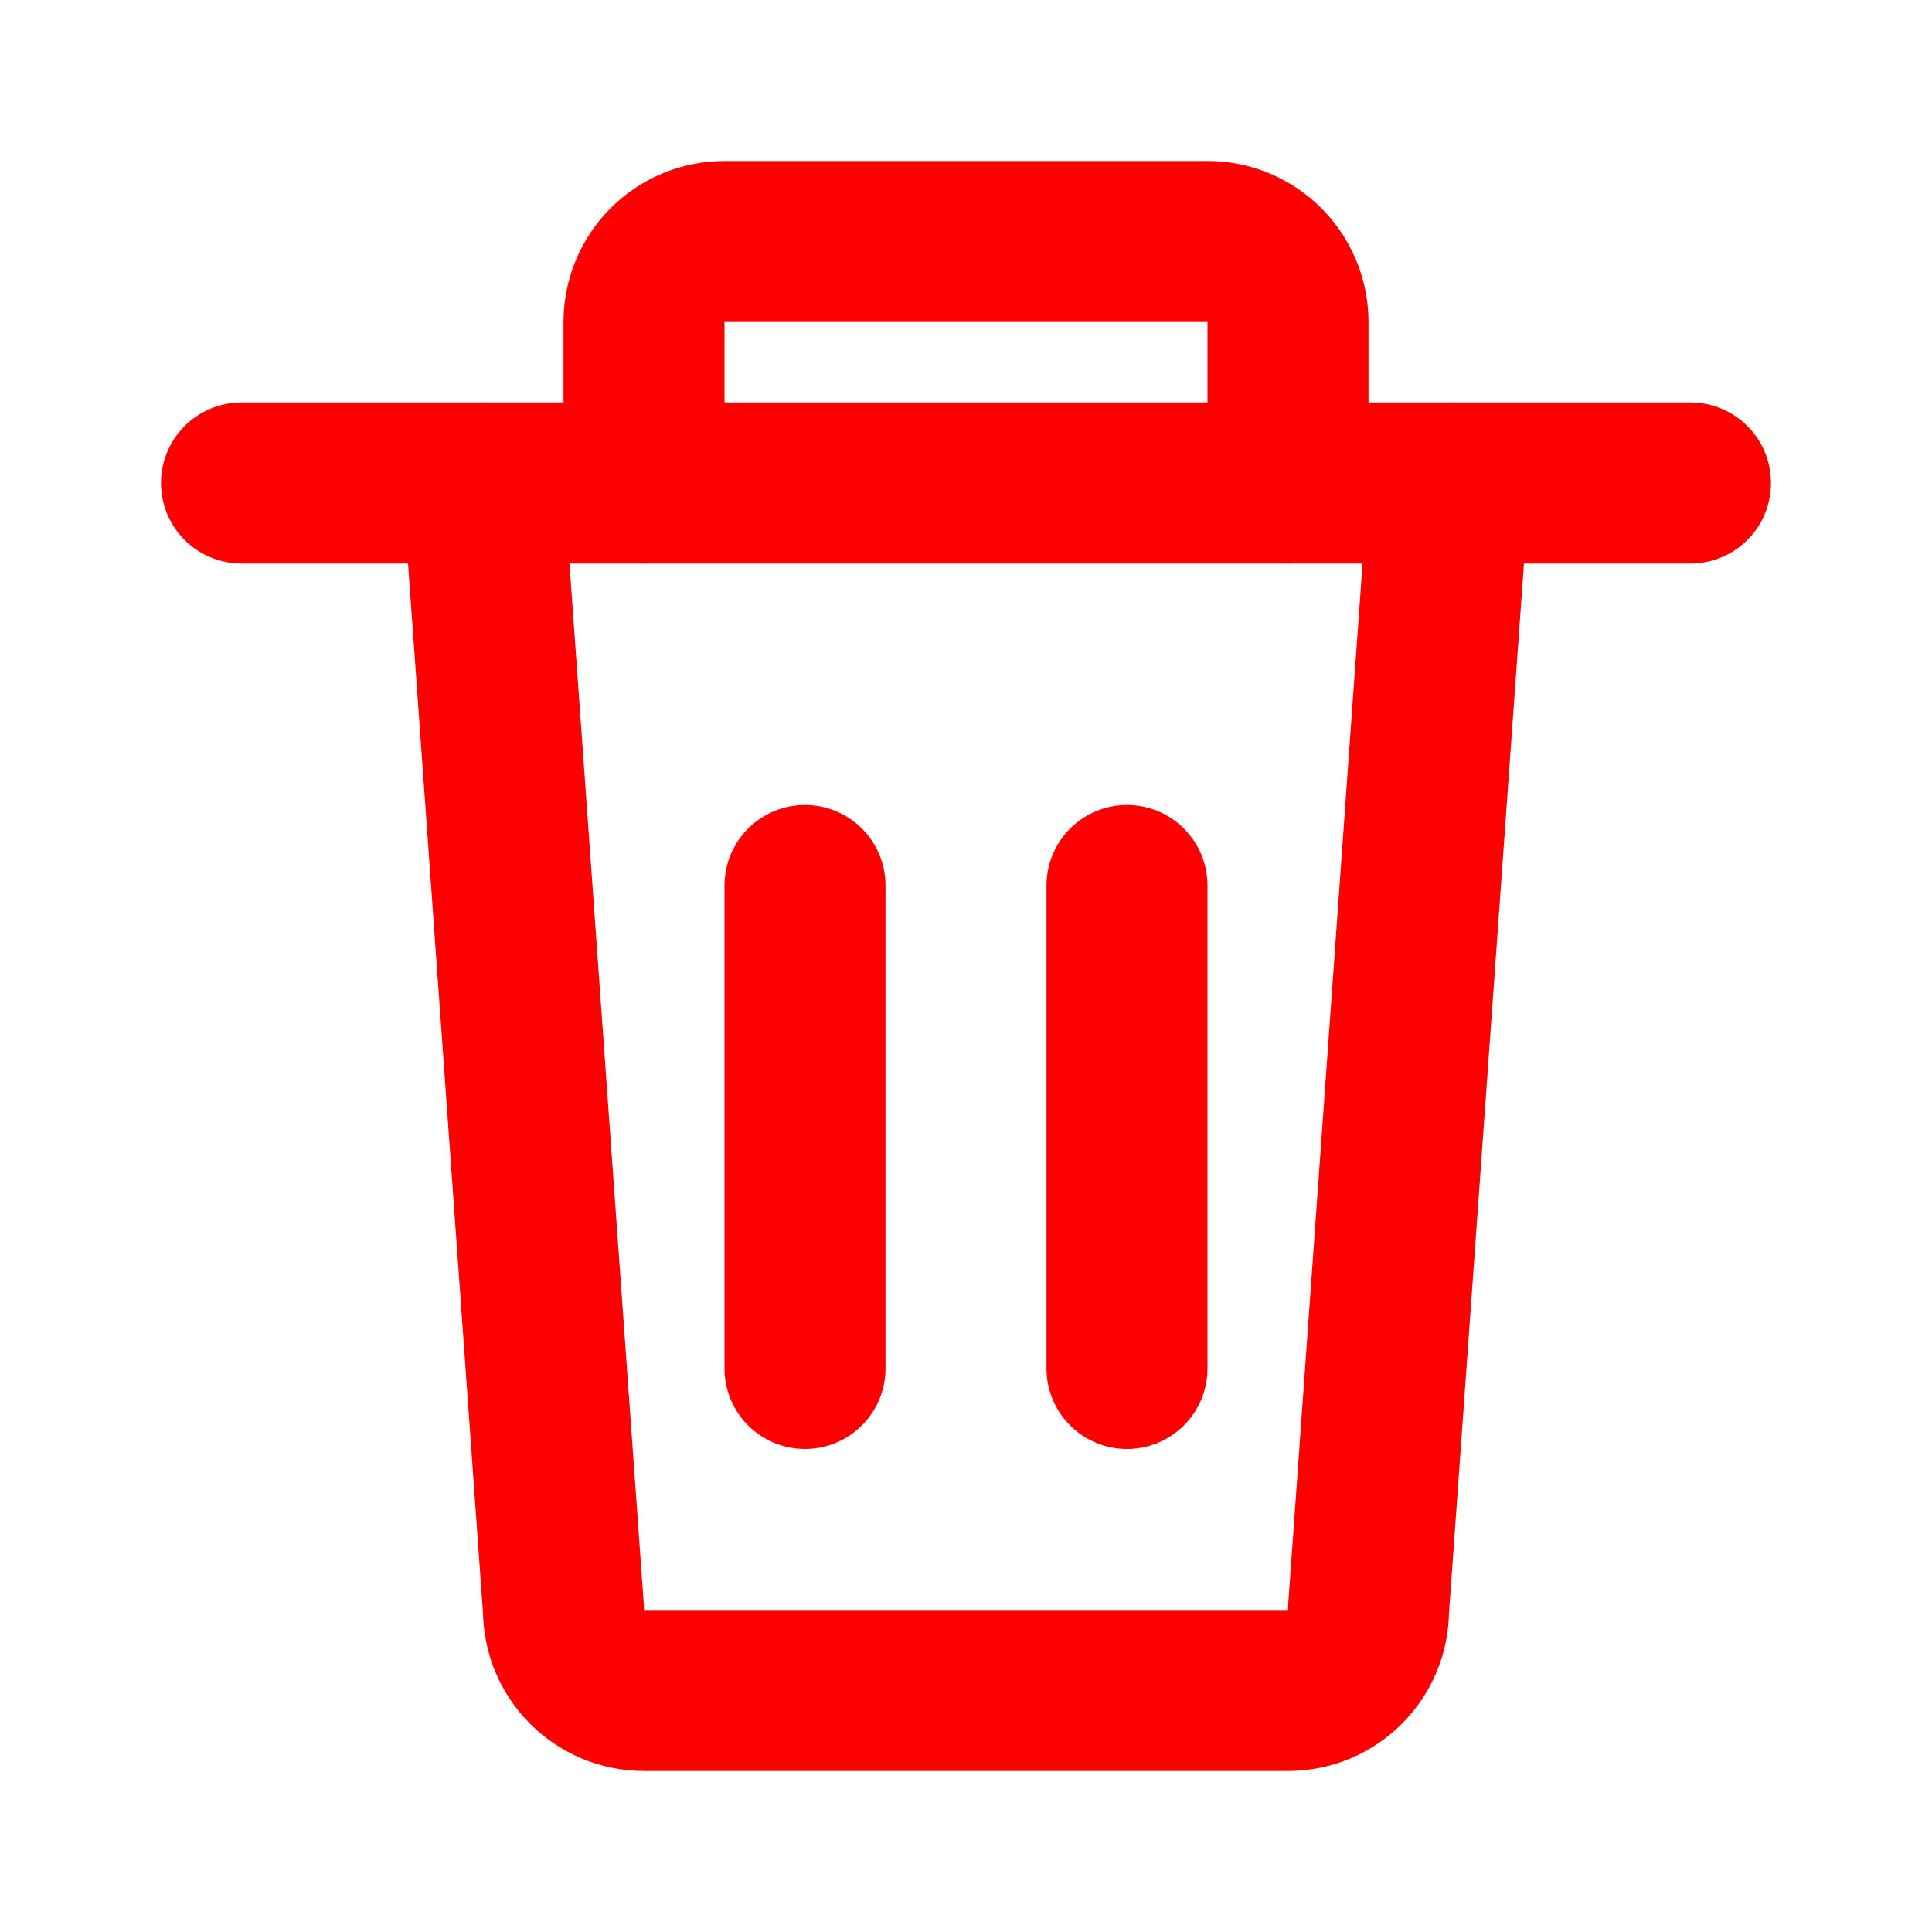
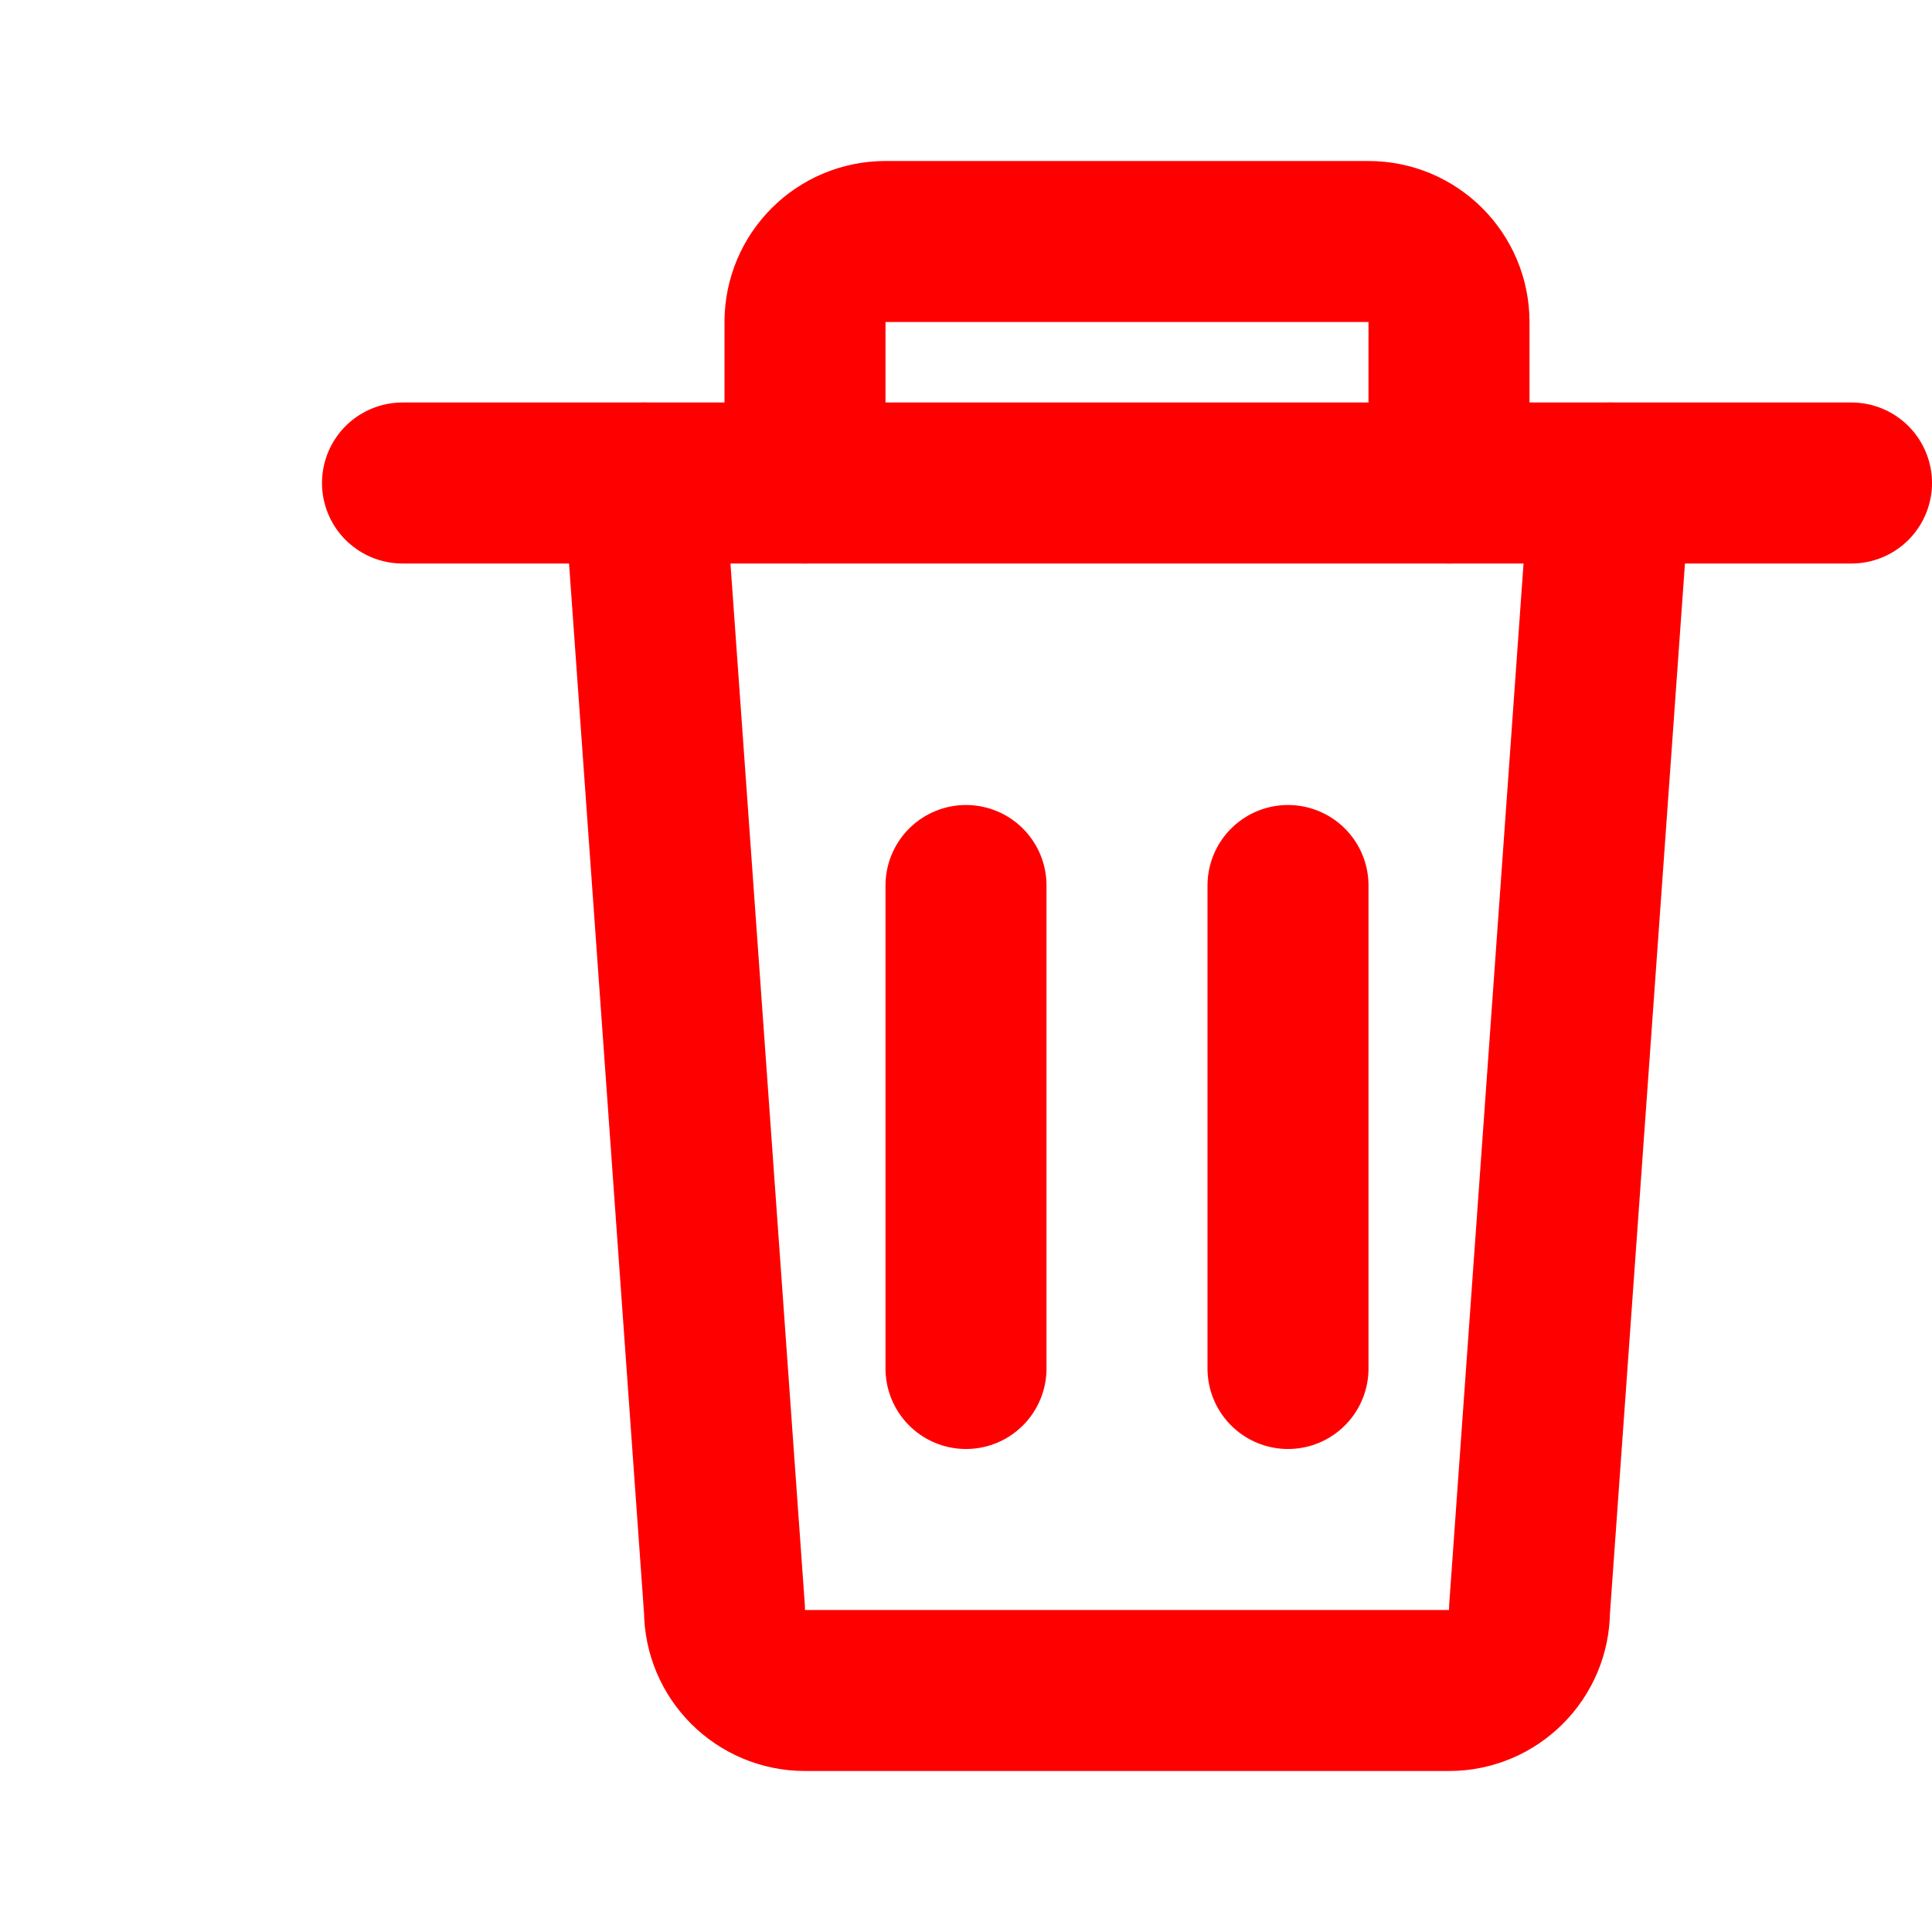
<svg xmlns="http://www.w3.org/2000/svg" width="18" height="18" viewBox="0 0 24 24" fill="none">
-   <path d="M3 6H21" stroke="red" stroke-width="2" stroke-linecap="round" />
-   <path d="M8 6V4C8 3.448 8.448 3 9 3H15C15.552 3 16 3.448 16 4V6" stroke="red" stroke-width="2" stroke-linecap="round" stroke-linejoin="round" />
-   <path d="M6 6L7 20C7 20.552 7.448 21 8 21H16C16.552 21 17 20.552 17 20L18 6" stroke="red" stroke-width="2" stroke-linecap="round" stroke-linejoin="round" />
-   <path d="M10 11V17" stroke="red" stroke-width="2" stroke-linecap="round" />
-   <path d="M14 11V17" stroke="red" stroke-width="2" stroke-linecap="round" />
+   <g transform="translate(2, 0)">
+     <path d="M3 6H21" stroke="red" stroke-width="2" stroke-linecap="round" />
+     <path d="M8 6V4C8 3.448 8.448 3 9 3H15C15.552 3 16 3.448 16 4V6" stroke="red" stroke-width="2" stroke-linecap="round" stroke-linejoin="round" />
+     <path d="M6 6L7 20C7 20.552 7.448 21 8 21H16C16.552 21 17 20.552 17 20L18 6" stroke="red" stroke-width="2" stroke-linecap="round" stroke-linejoin="round" />
+     <path d="M10 11V17" stroke="red" stroke-width="2" stroke-linecap="round" />
+     <path d="M14 11V17" stroke="red" stroke-width="2" stroke-linecap="round" />
+   </g>
</svg>
